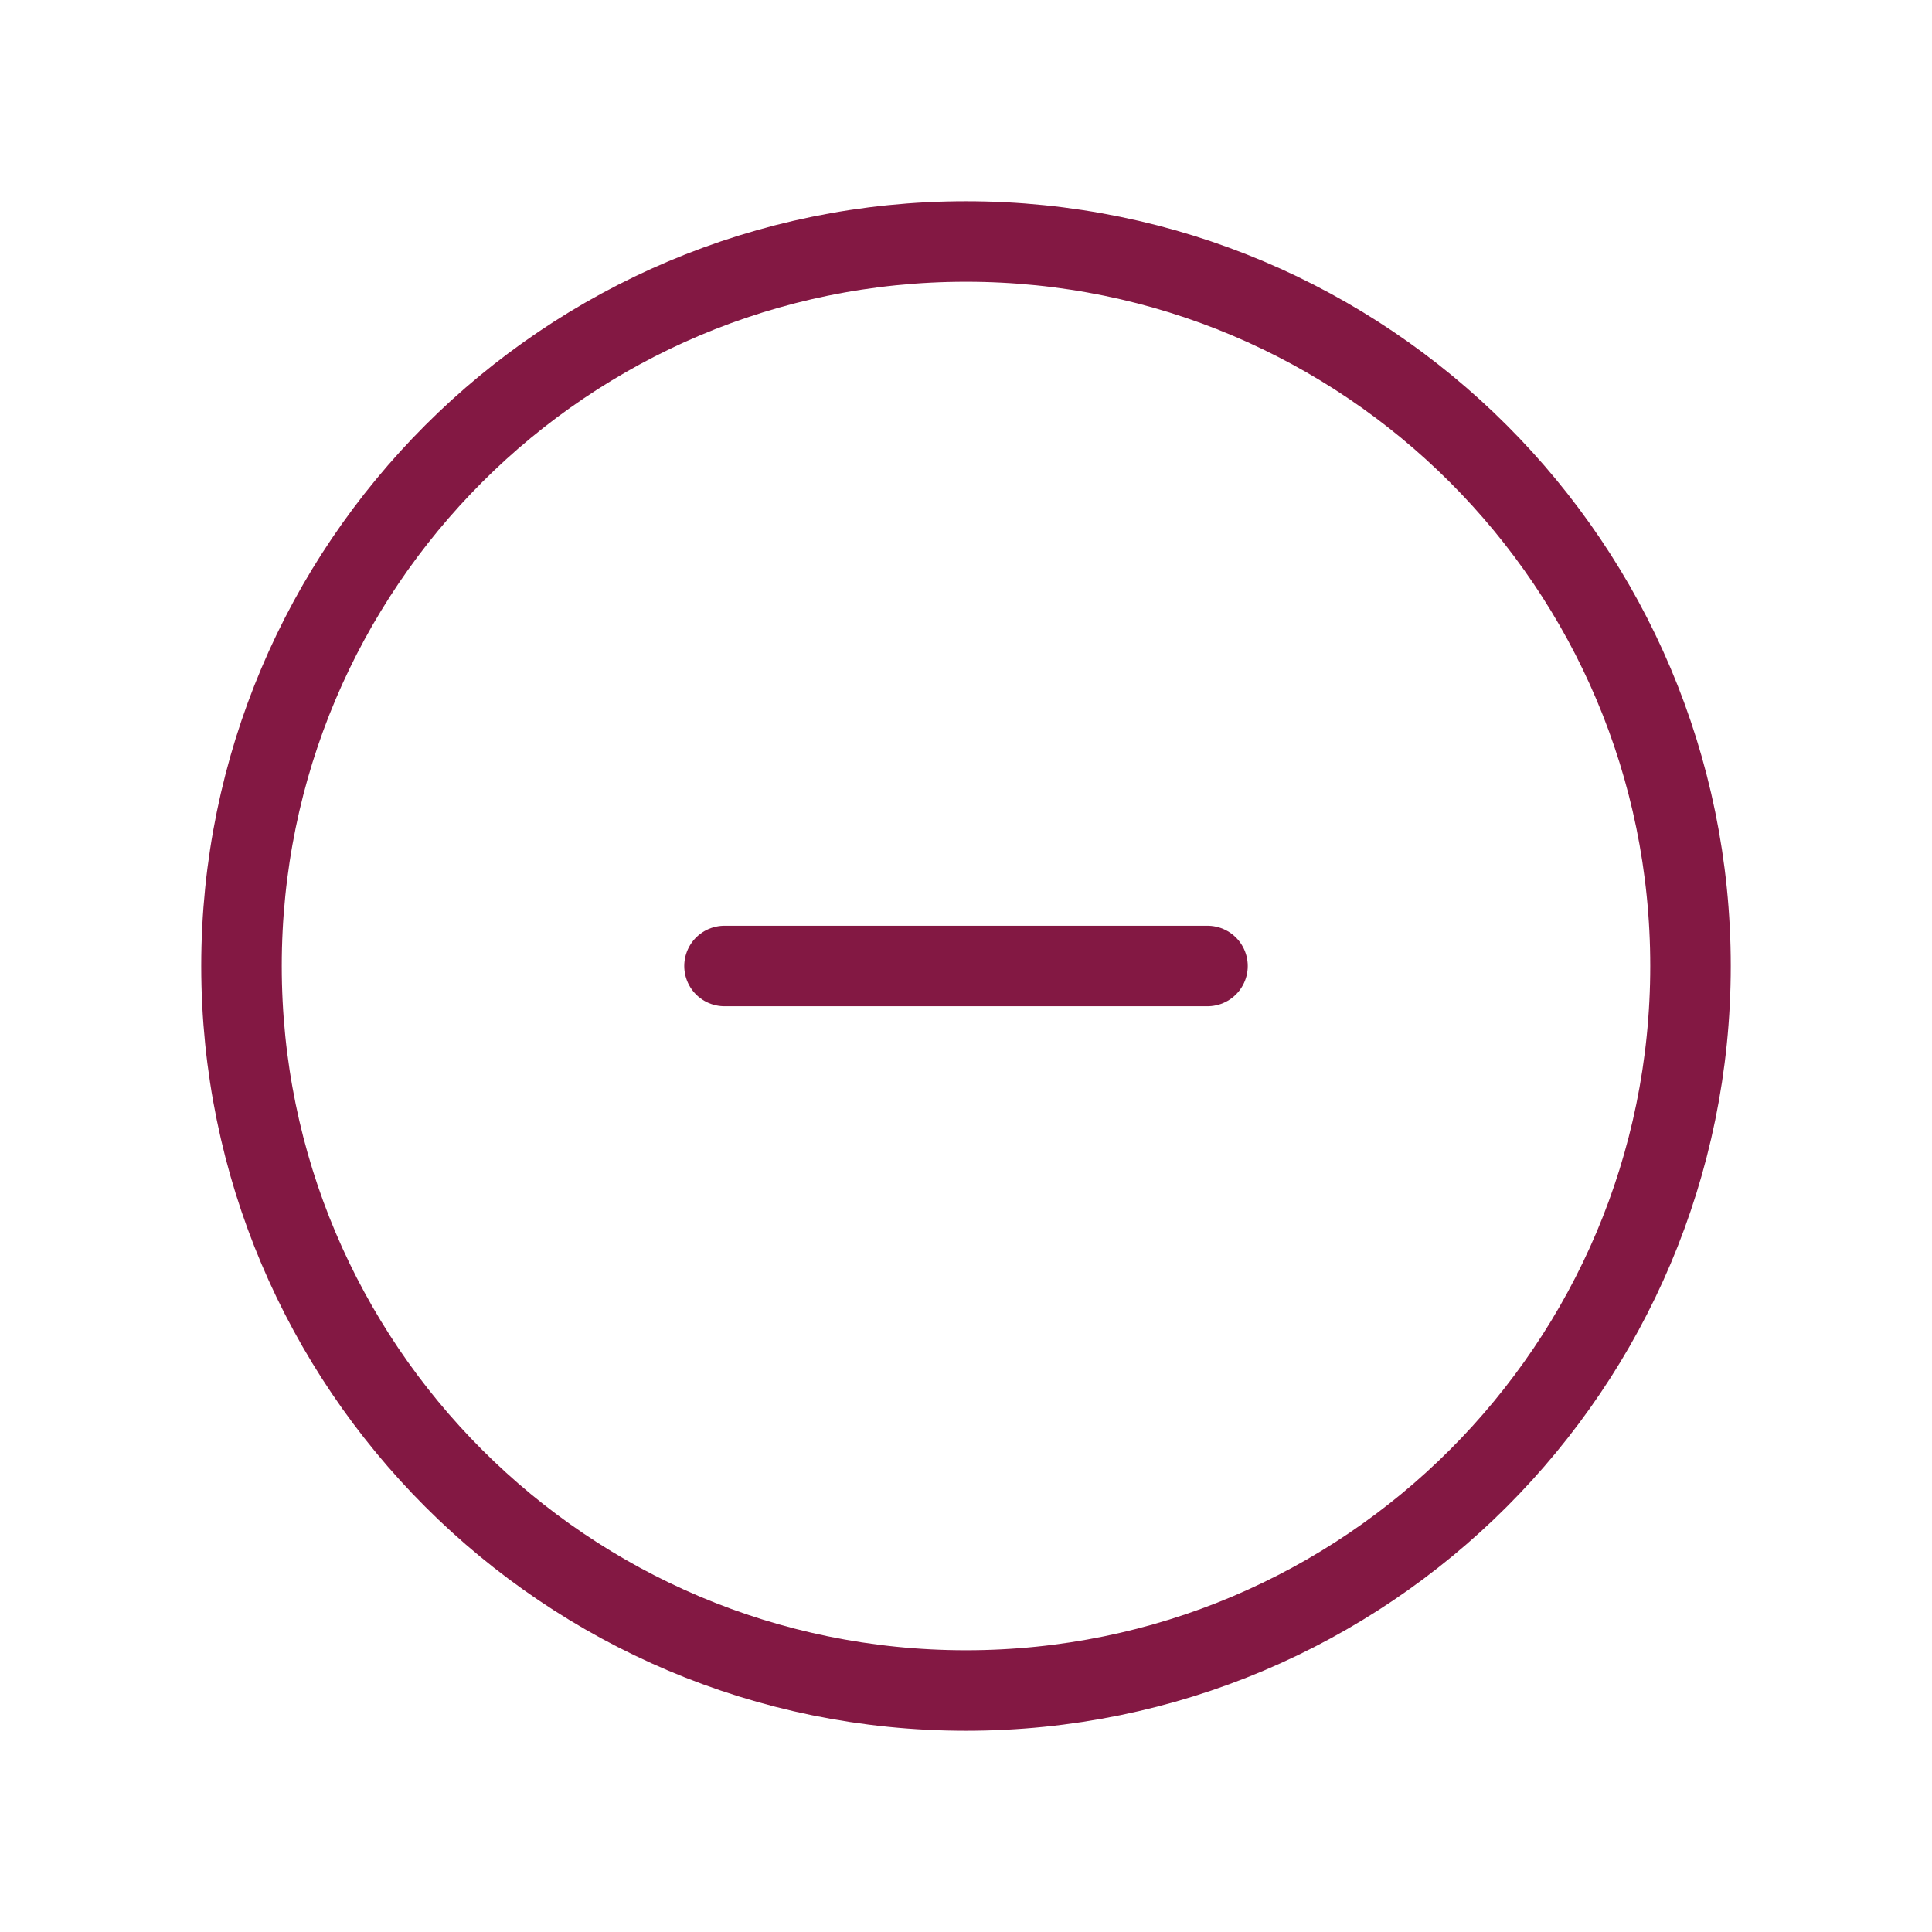
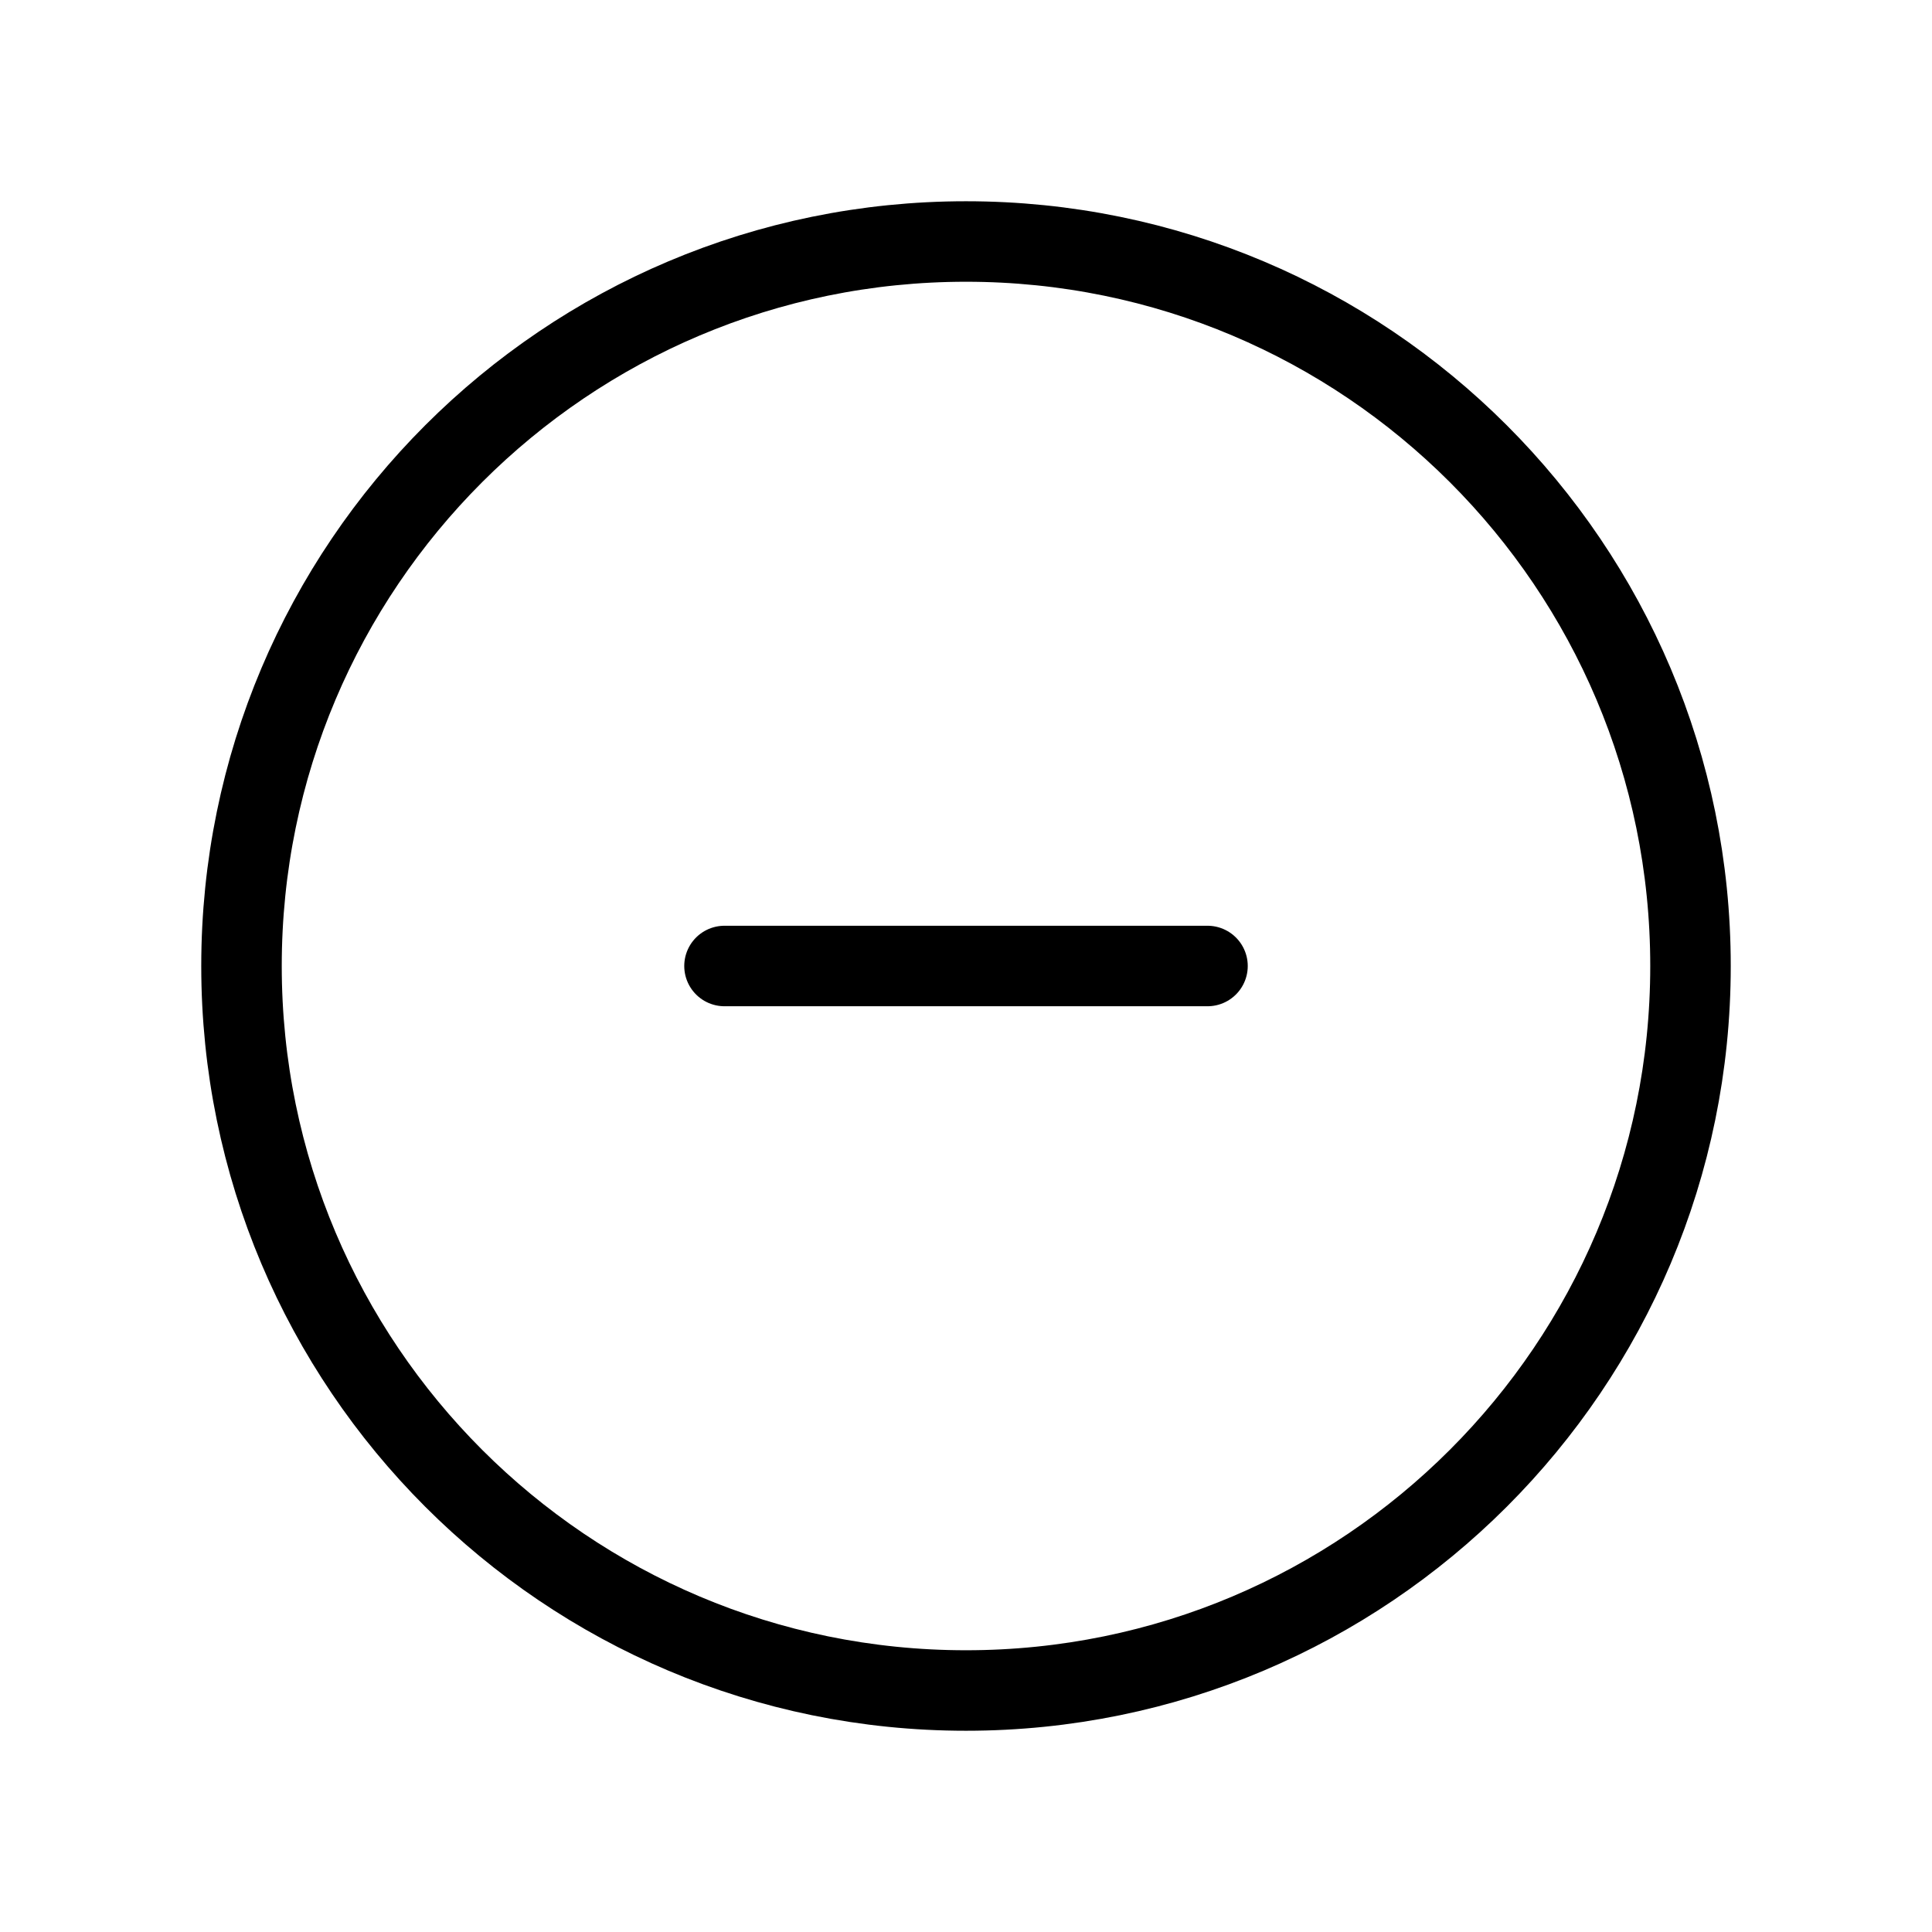
- <svg xmlns="http://www.w3.org/2000/svg" class="h-6 w-6" fill="none" viewBox="0 0 24 24" stroke="rgb(131 24 67)" stroke-width="1">
+ <svg xmlns="http://www.w3.org/2000/svg" class="h-6 w-6" fill="none" viewBox="0 0 24 24" stroke="currentColor" stroke-width="1">
  <path stroke-linecap="round" stroke-linejoin="round" d="M15 12H9m12 0a9 9 0 11-18 0 9 9 0 0118 0z" />
</svg>
